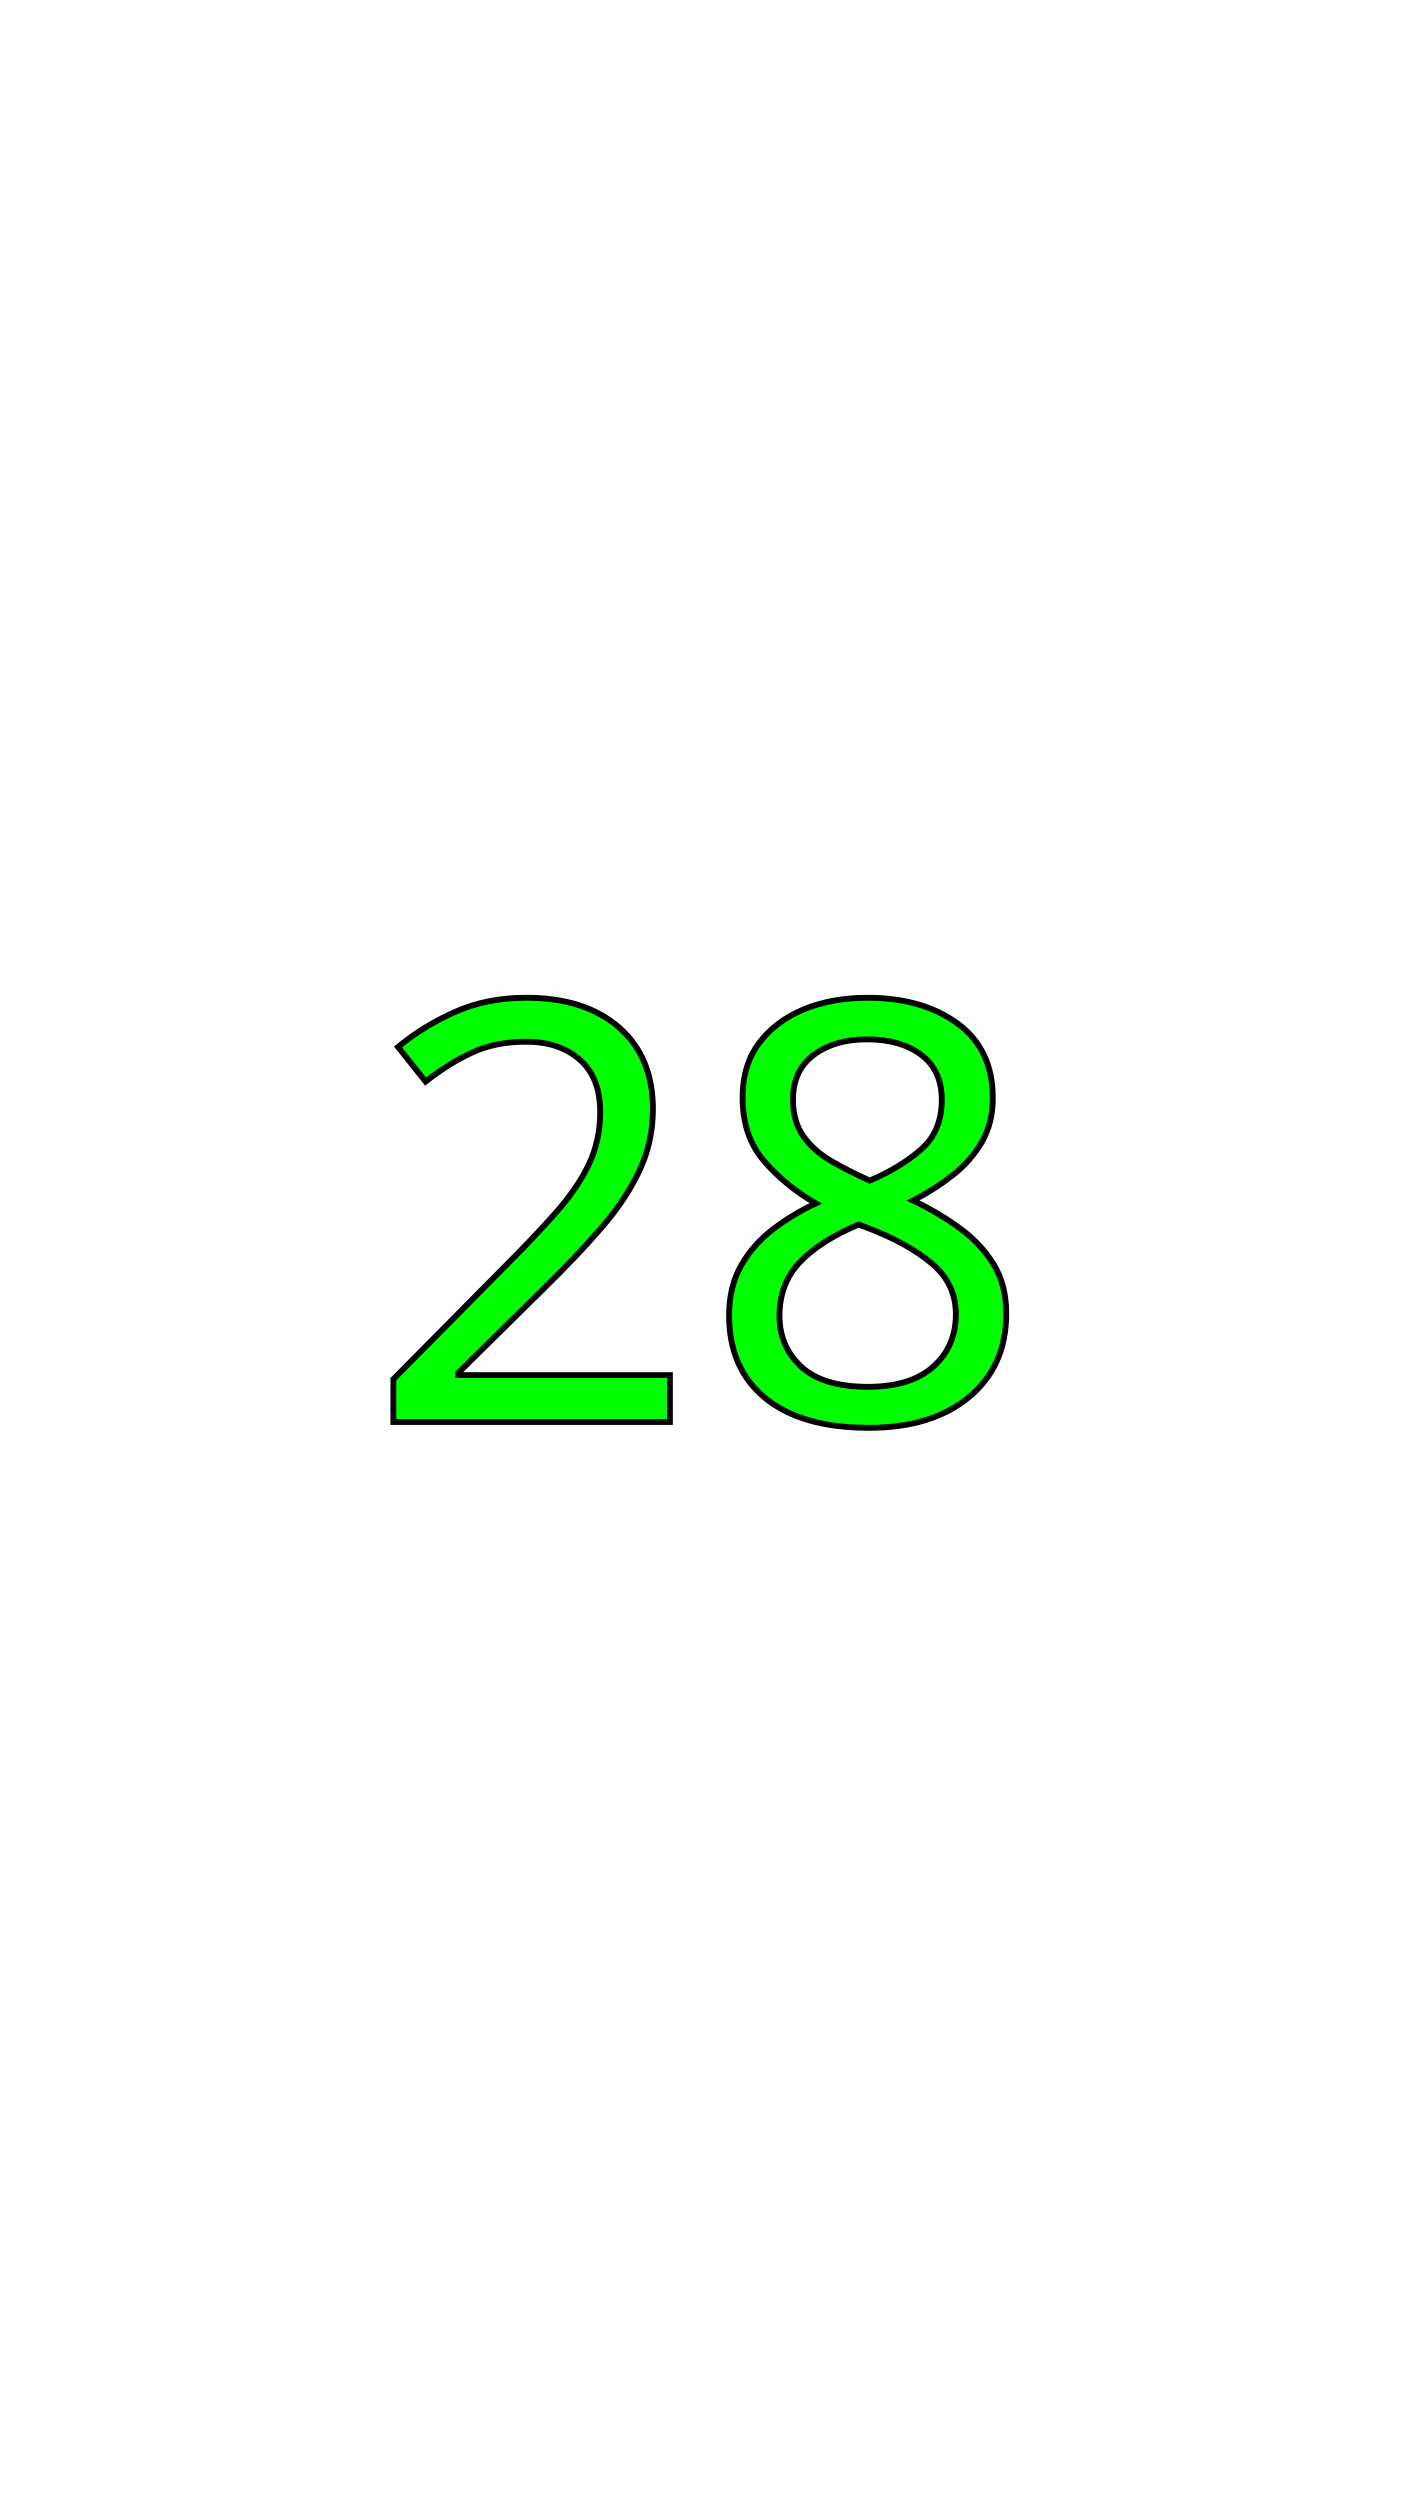
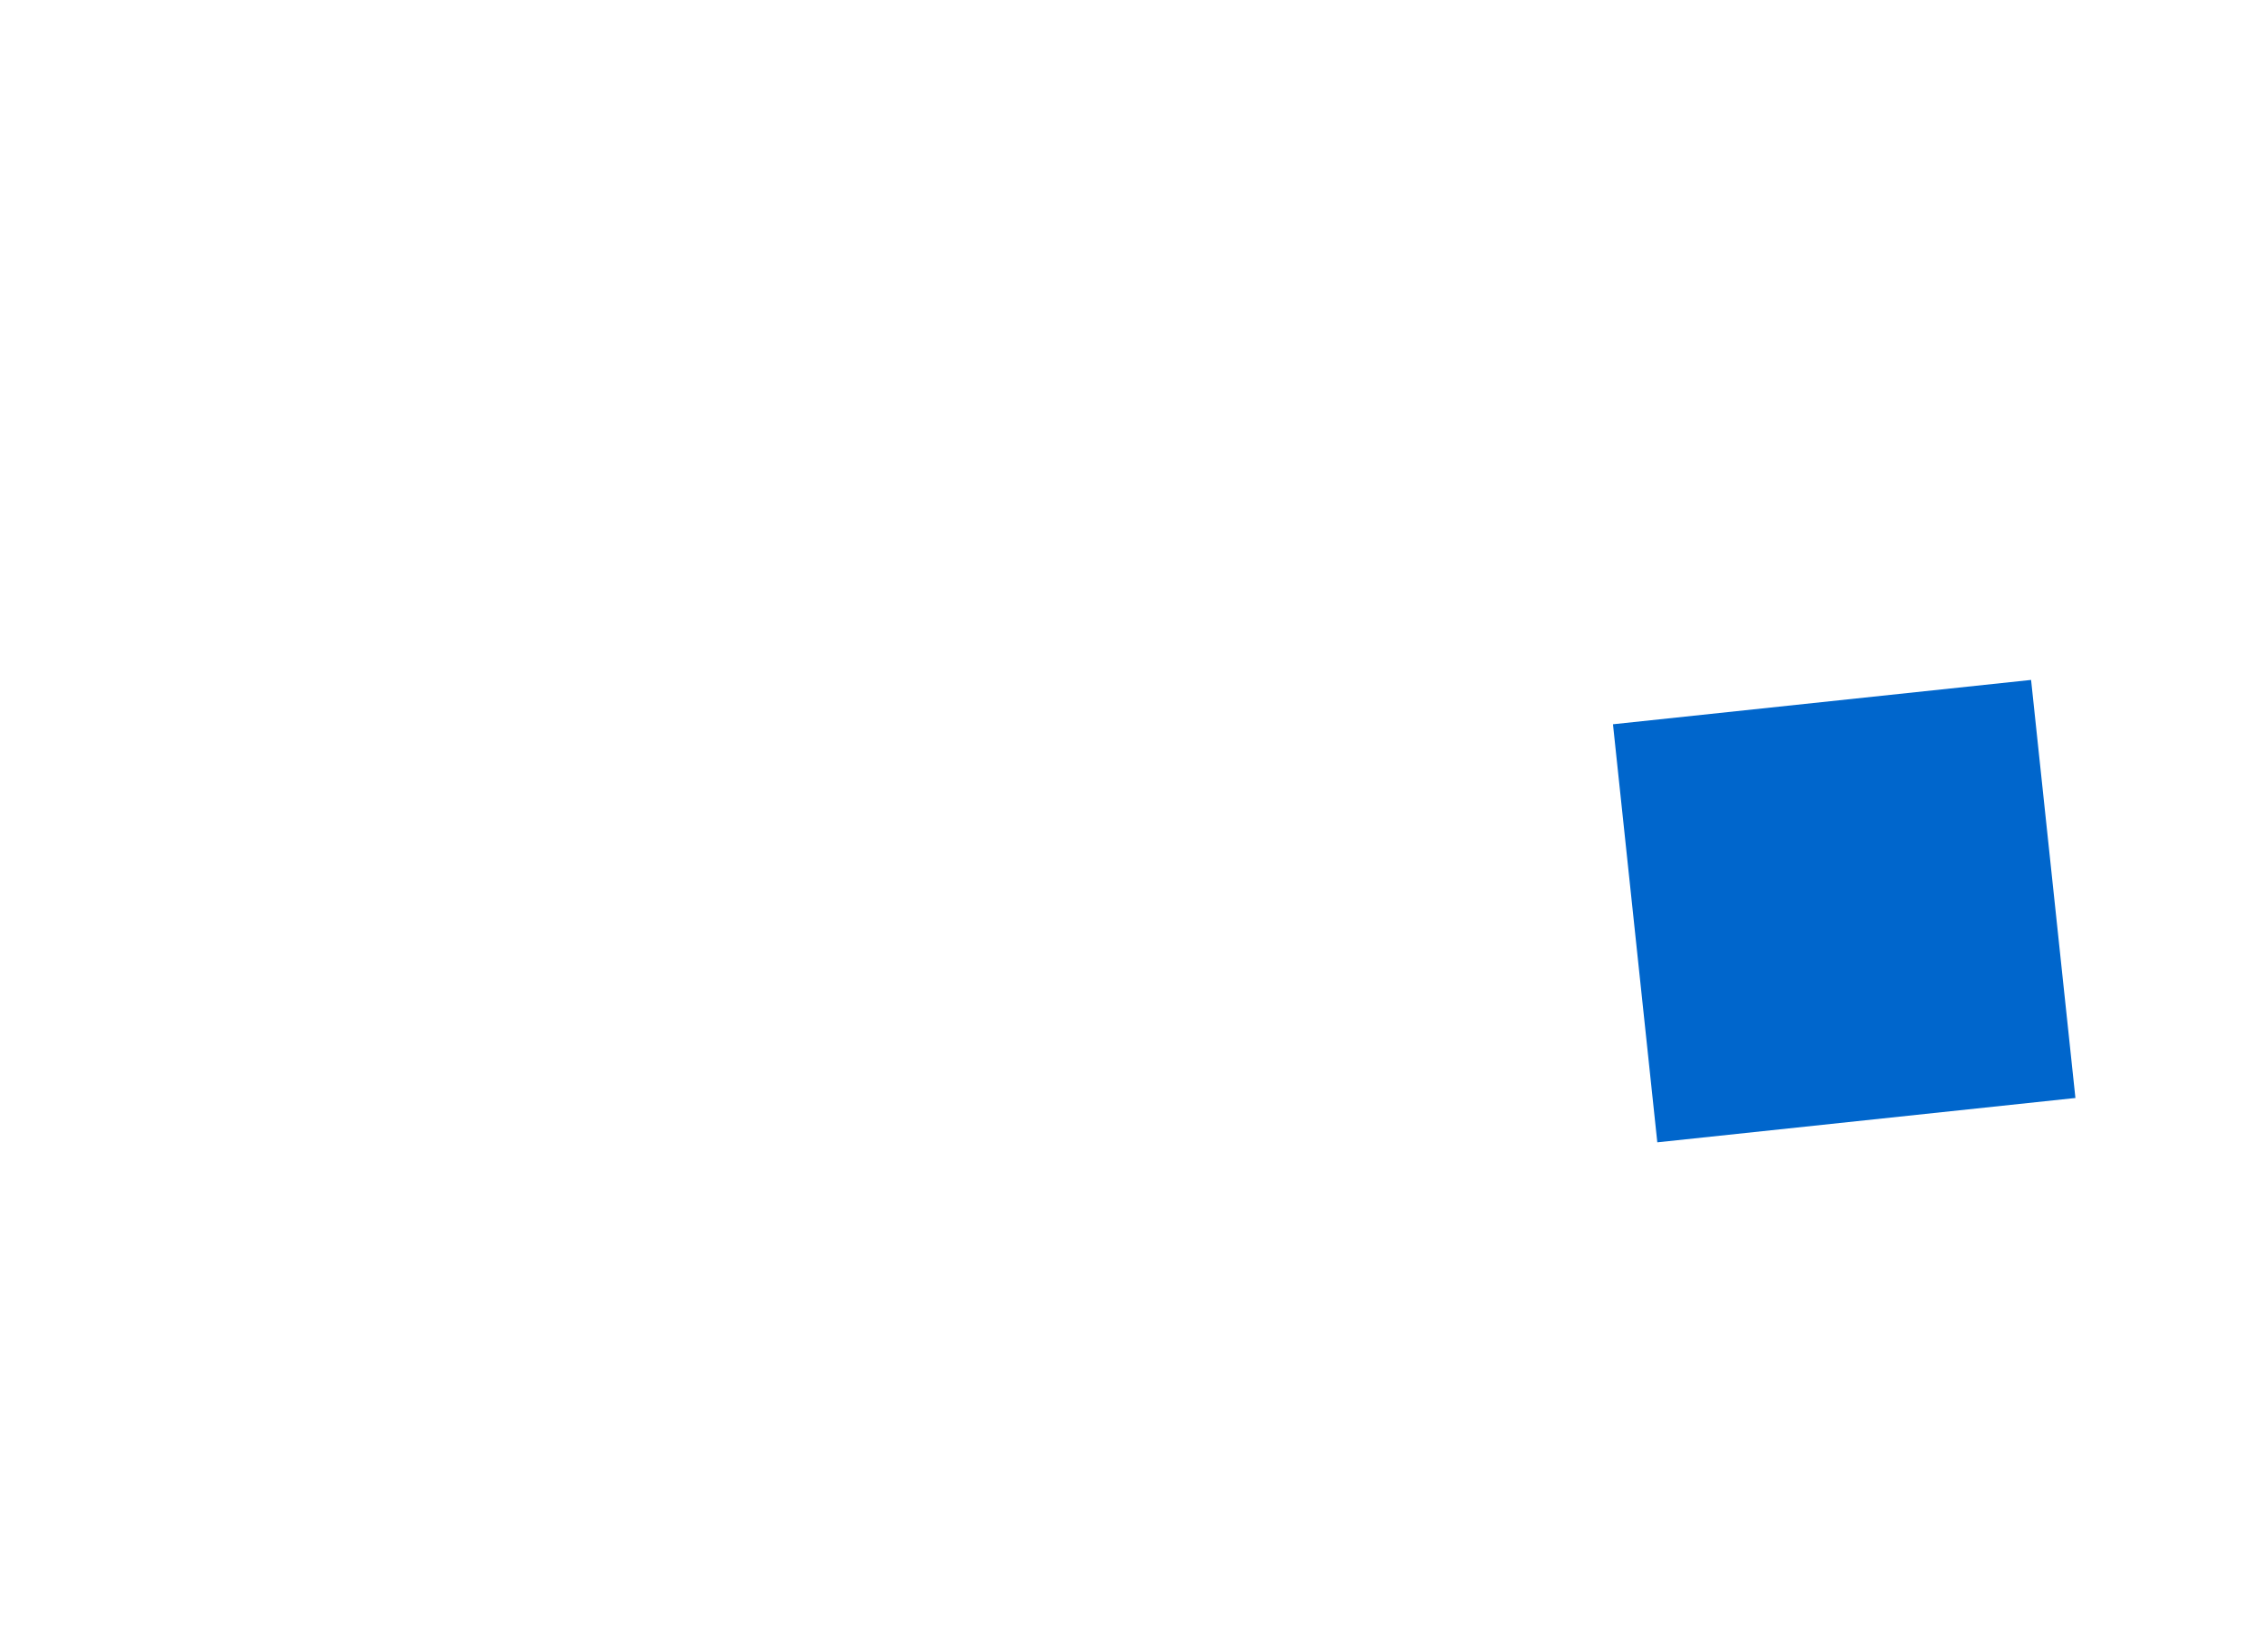
- <svg xmlns="http://www.w3.org/2000/svg" version="1.1" id="Layer_1" x="0px" y="0px" width="720px" height="1280px" viewBox="0 0 720 1280" enable-background="new 0 0 720 1280" xml:space="preserve">
-   <text transform="matrix(1 0 0 1 187.002 728.0508)" fill="#00FF00" stroke="#000000" stroke-width="3" stroke-miterlimit="10" font-family="'Kartika'" font-size="300">28</text>
+ <svg xmlns="http://www.w3.org/2000/svg" xmlns:xlink="http://www.w3.org/1999/xlink" version="1.1" preserveAspectRatio="xMidyMid meet" x="0px" y="0px" width="550px" height="400px" viewBox="0 0 550 400">
+   <defs>
+     <g id="Symbol_1_0_Layer0_0_FILL">
+       <path fill="#0066CC" stroke="none" d=" M 0 0 L 0 102 102 102 102 0 0 0 Z" />
+     </g>
+   </defs>
+   <g transform="matrix( -0.9940796, 0.105423, -0.105423, -0.9940796, 503.3,266.3) ">
+     <g transform="matrix( 1, 0, 0, 1, 0,0) ">
+       <use xlink:href="#Symbol_1_0_Layer0_0_FILL" />
+     </g>
+   </g>
</svg>
